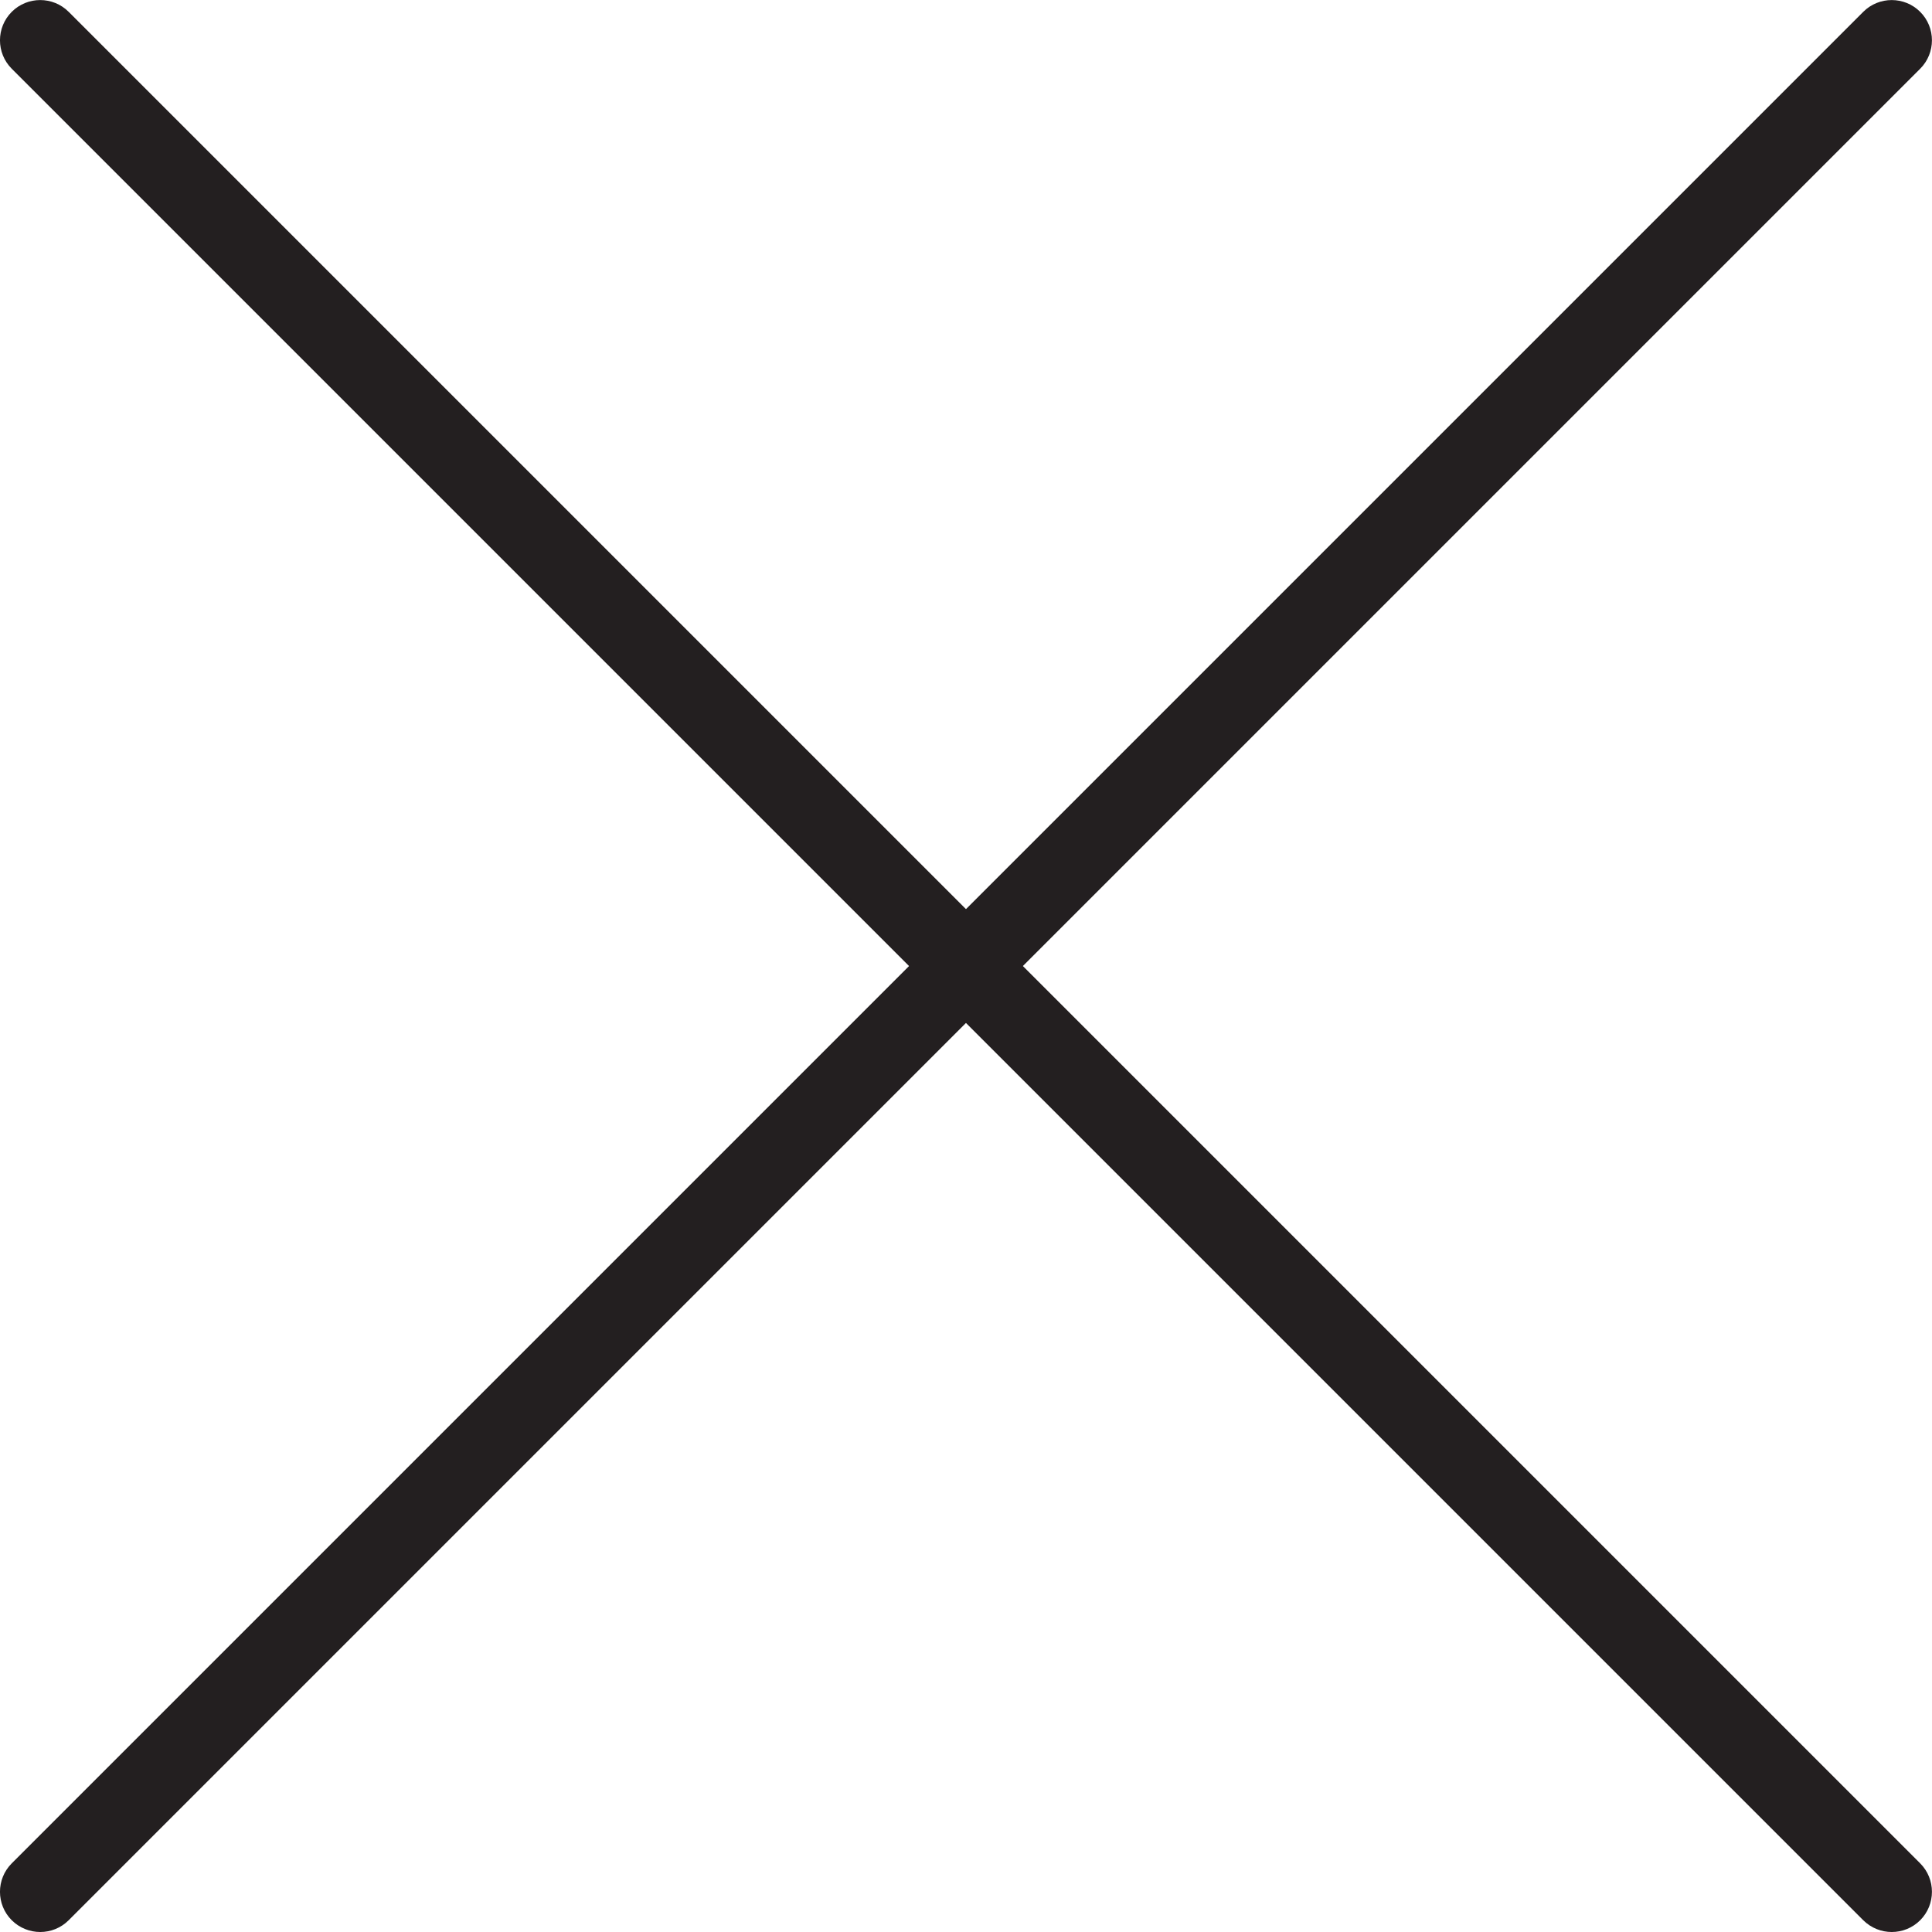
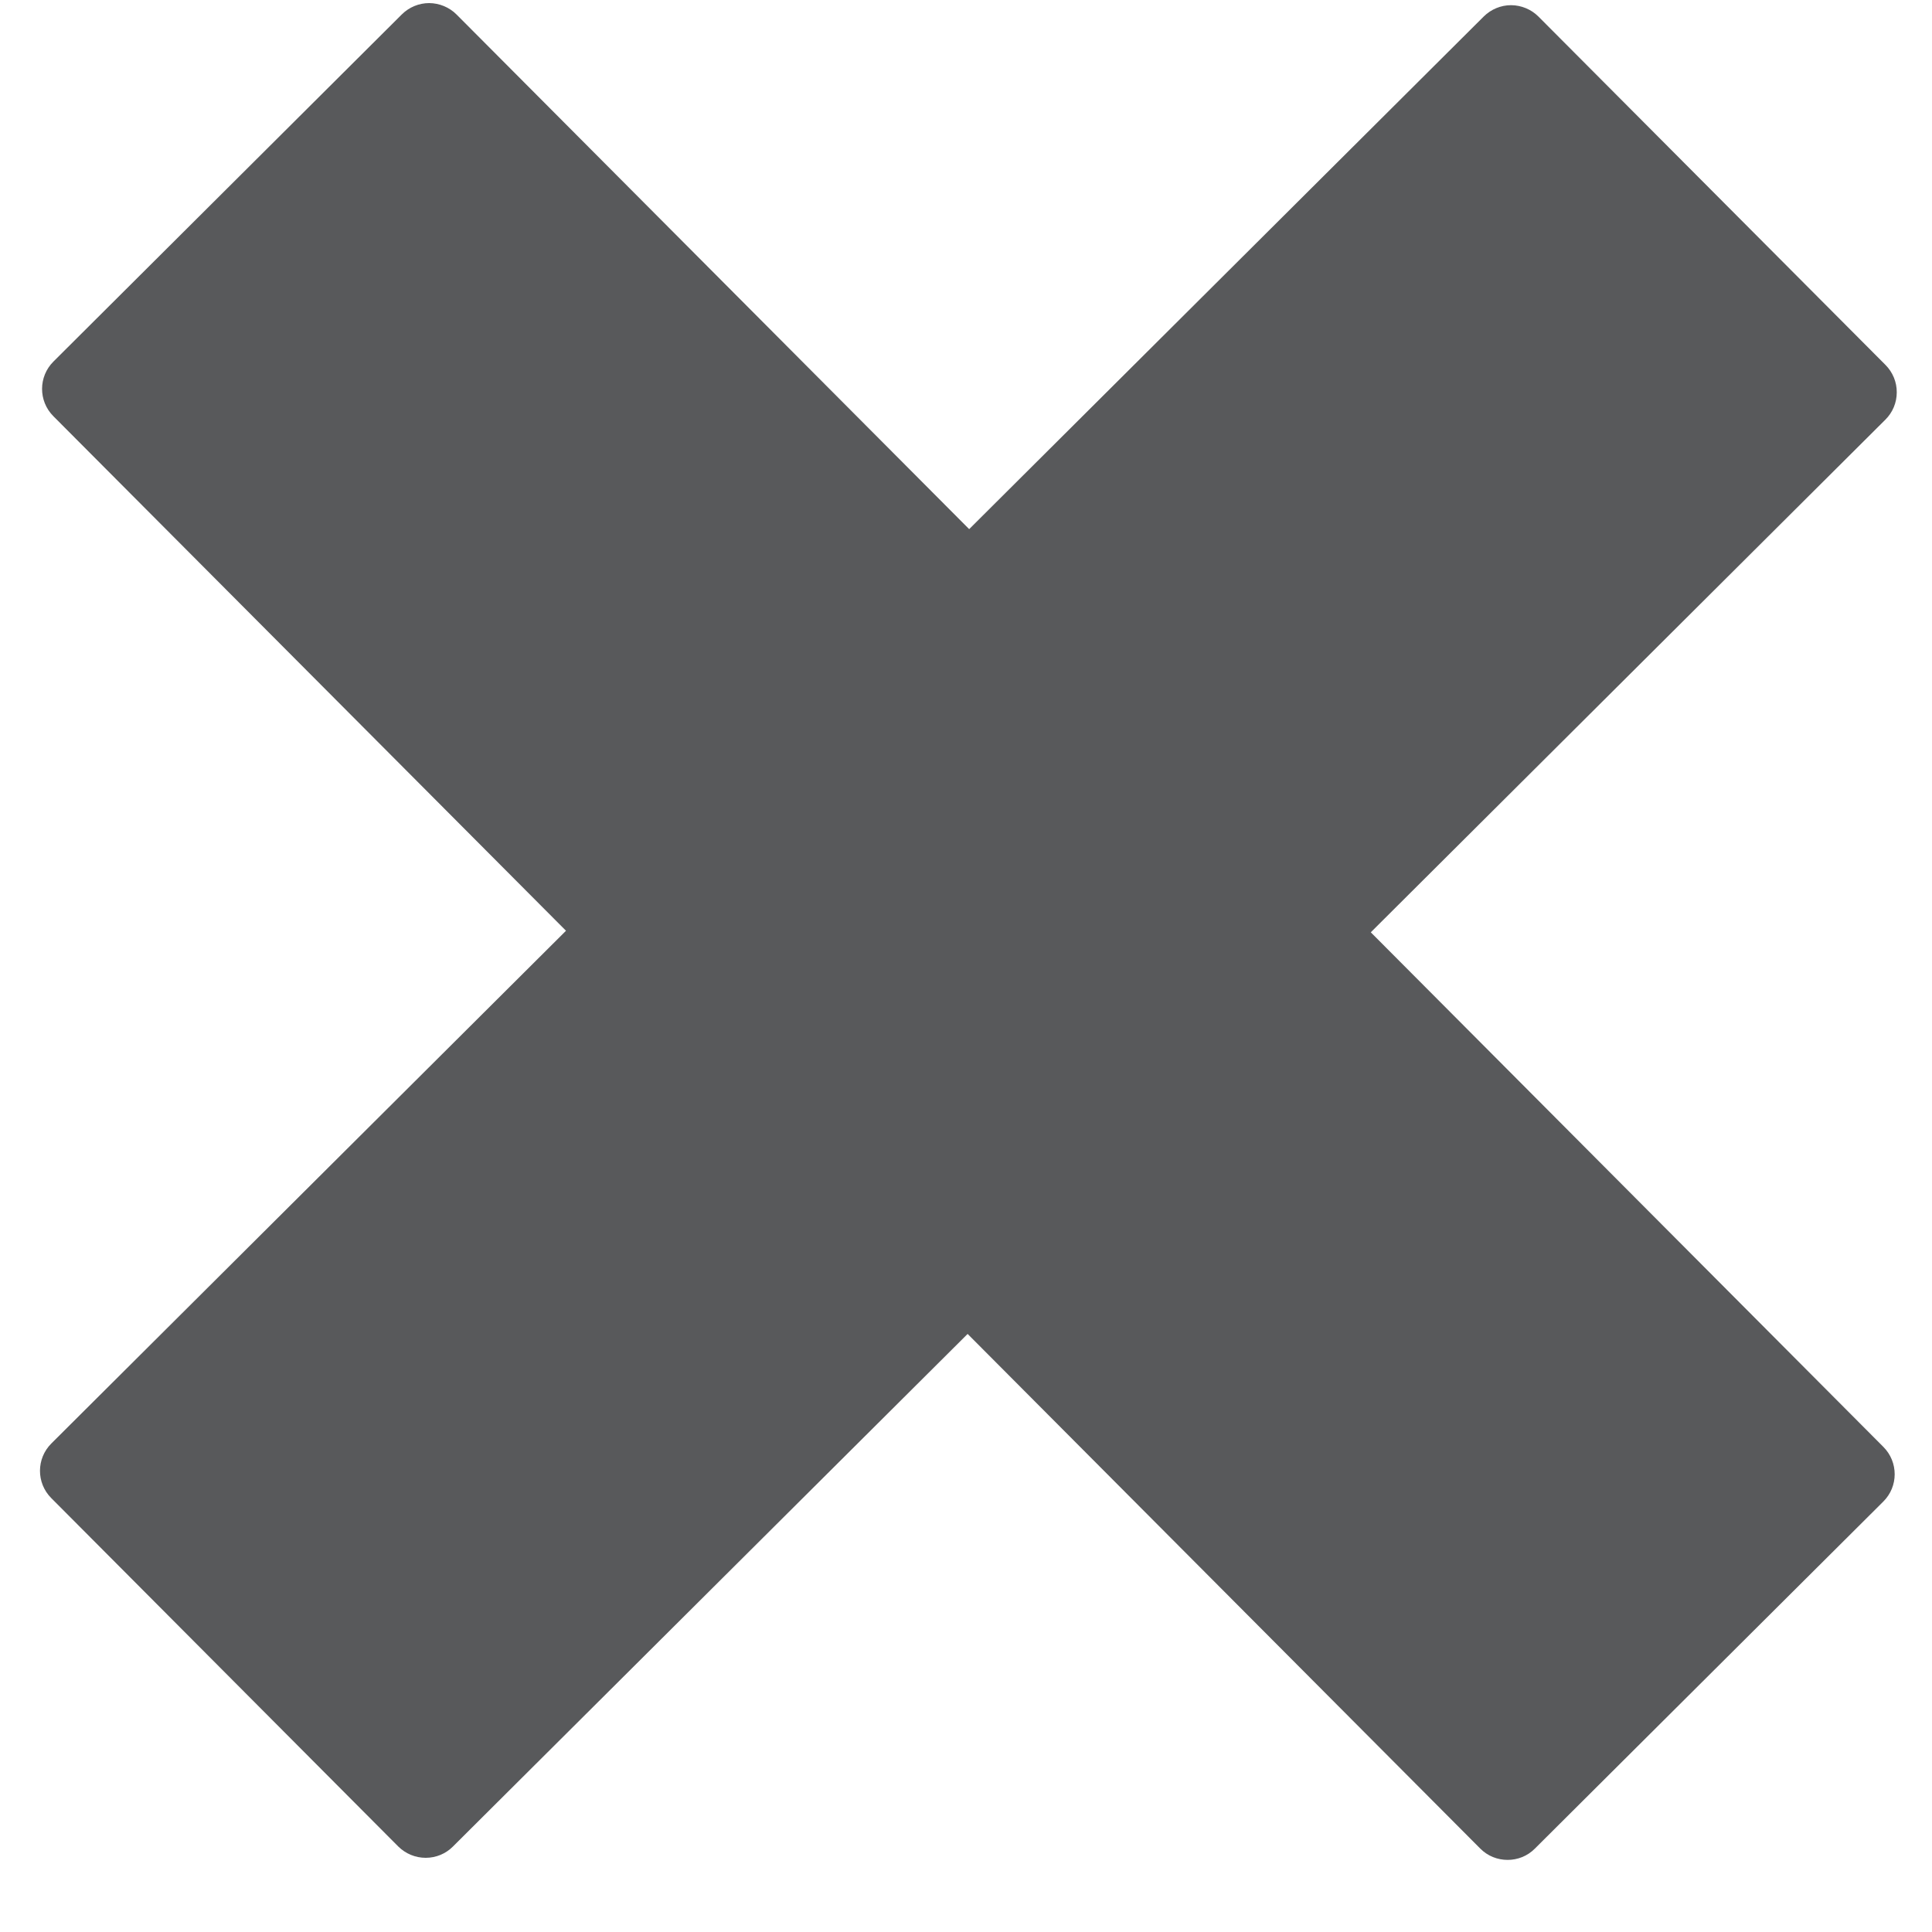
- <svg xmlns="http://www.w3.org/2000/svg" version="1.1" id="Layer_1" x="0px" y="0px" width="24px" height="24px" viewBox="0 0 24 24" enable-background="new 0 0 24 24" xml:space="preserve">
-   <g>
-     <g>
-       <path fill="#231F20" d="M0.5,24c-0.128,0-0.256-0.049-0.354-0.146c-0.195-0.195-0.195-0.512,0-0.707l23-23    c0.195-0.195,0.512-0.195,0.707,0s0.195,0.512,0,0.707l-23,23C0.756,23.951,0.628,24,0.5,24z" />
-     </g>
-     <g>
-       <path fill="#231F20" d="M23.5,24c-0.128,0-0.256-0.049-0.354-0.146l-23-23c-0.195-0.195-0.195-0.512,0-0.707s0.512-0.195,0.707,0    l23,23c0.195,0.195,0.195,0.512,0,0.707C23.756,23.951,23.628,24,23.5,24z" />
-     </g>
-   </g>
+ <svg xmlns="http://www.w3.org/2000/svg" width="25" height="25" viewBox="0 0 25 25">
+   <path fill="#58595B" fill-rule="evenodd" d="M16.738,12.064 L23.397,5.43 C23.491,5.337 23.544,5.21 23.544,5.077 C23.545,4.944 23.492,4.817 23.399,4.723 L18.907,0.214 C18.814,0.121 18.686,0.068 18.554,0.067 L18.553,0.067 C18.421,0.067 18.294,0.12 18.2,0.213 L11.541,6.847 L4.907,0.187 C4.814,0.094 4.686,0.041 4.554,0.04 L4.553,0.04 C4.421,0.04 4.294,0.093 4.2,0.186 L-0.308,4.678 C-0.504,4.873 -0.505,5.189 -0.31,5.385 L6.324,12.044 L-0.335,18.678 C-0.531,18.873 -0.532,19.189 -0.337,19.385 L4.154,23.894 C4.248,23.987 4.375,24.04 4.508,24.04 L4.509,24.04 C4.641,24.04 4.768,23.988 4.861,23.894 L11.521,17.261 L18.154,23.92 C18.252,24.019 18.38,24.067 18.509,24.067 C18.636,24.067 18.764,24.019 18.861,23.921 L23.37,19.43 C23.566,19.235 23.566,18.919 23.371,18.723 L16.738,12.064 Z" transform="translate(1)" />
</svg>
